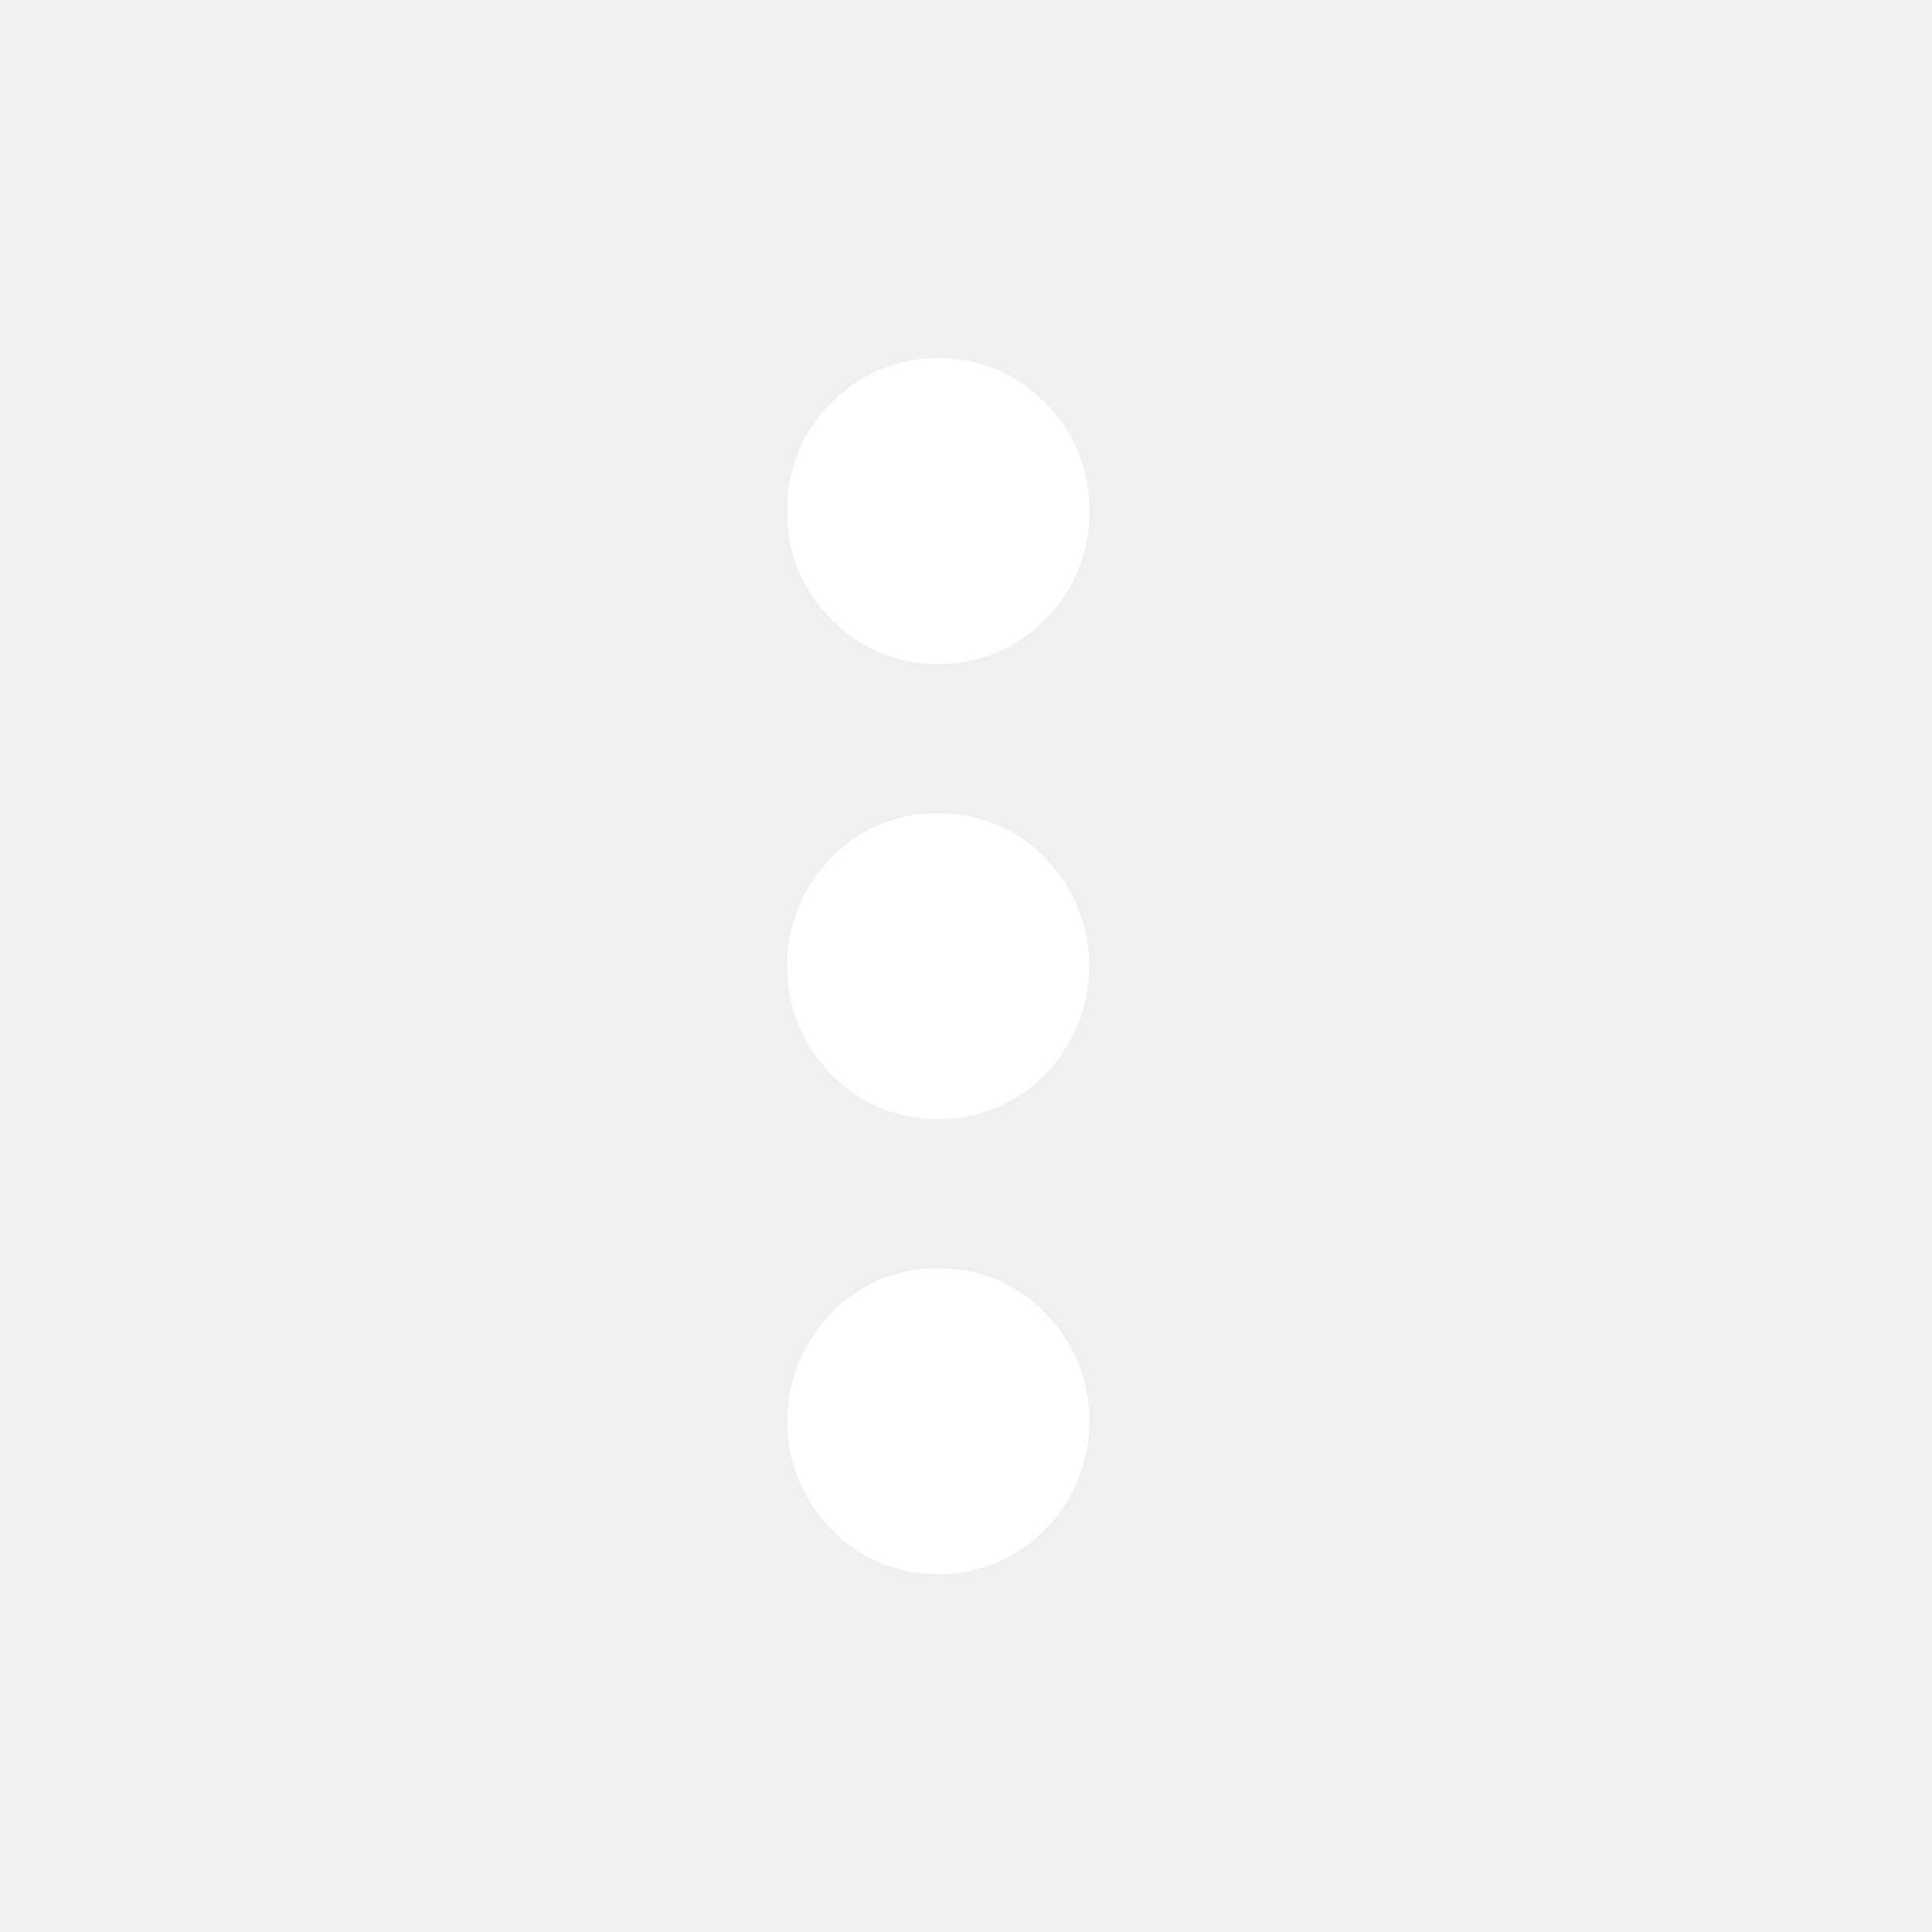
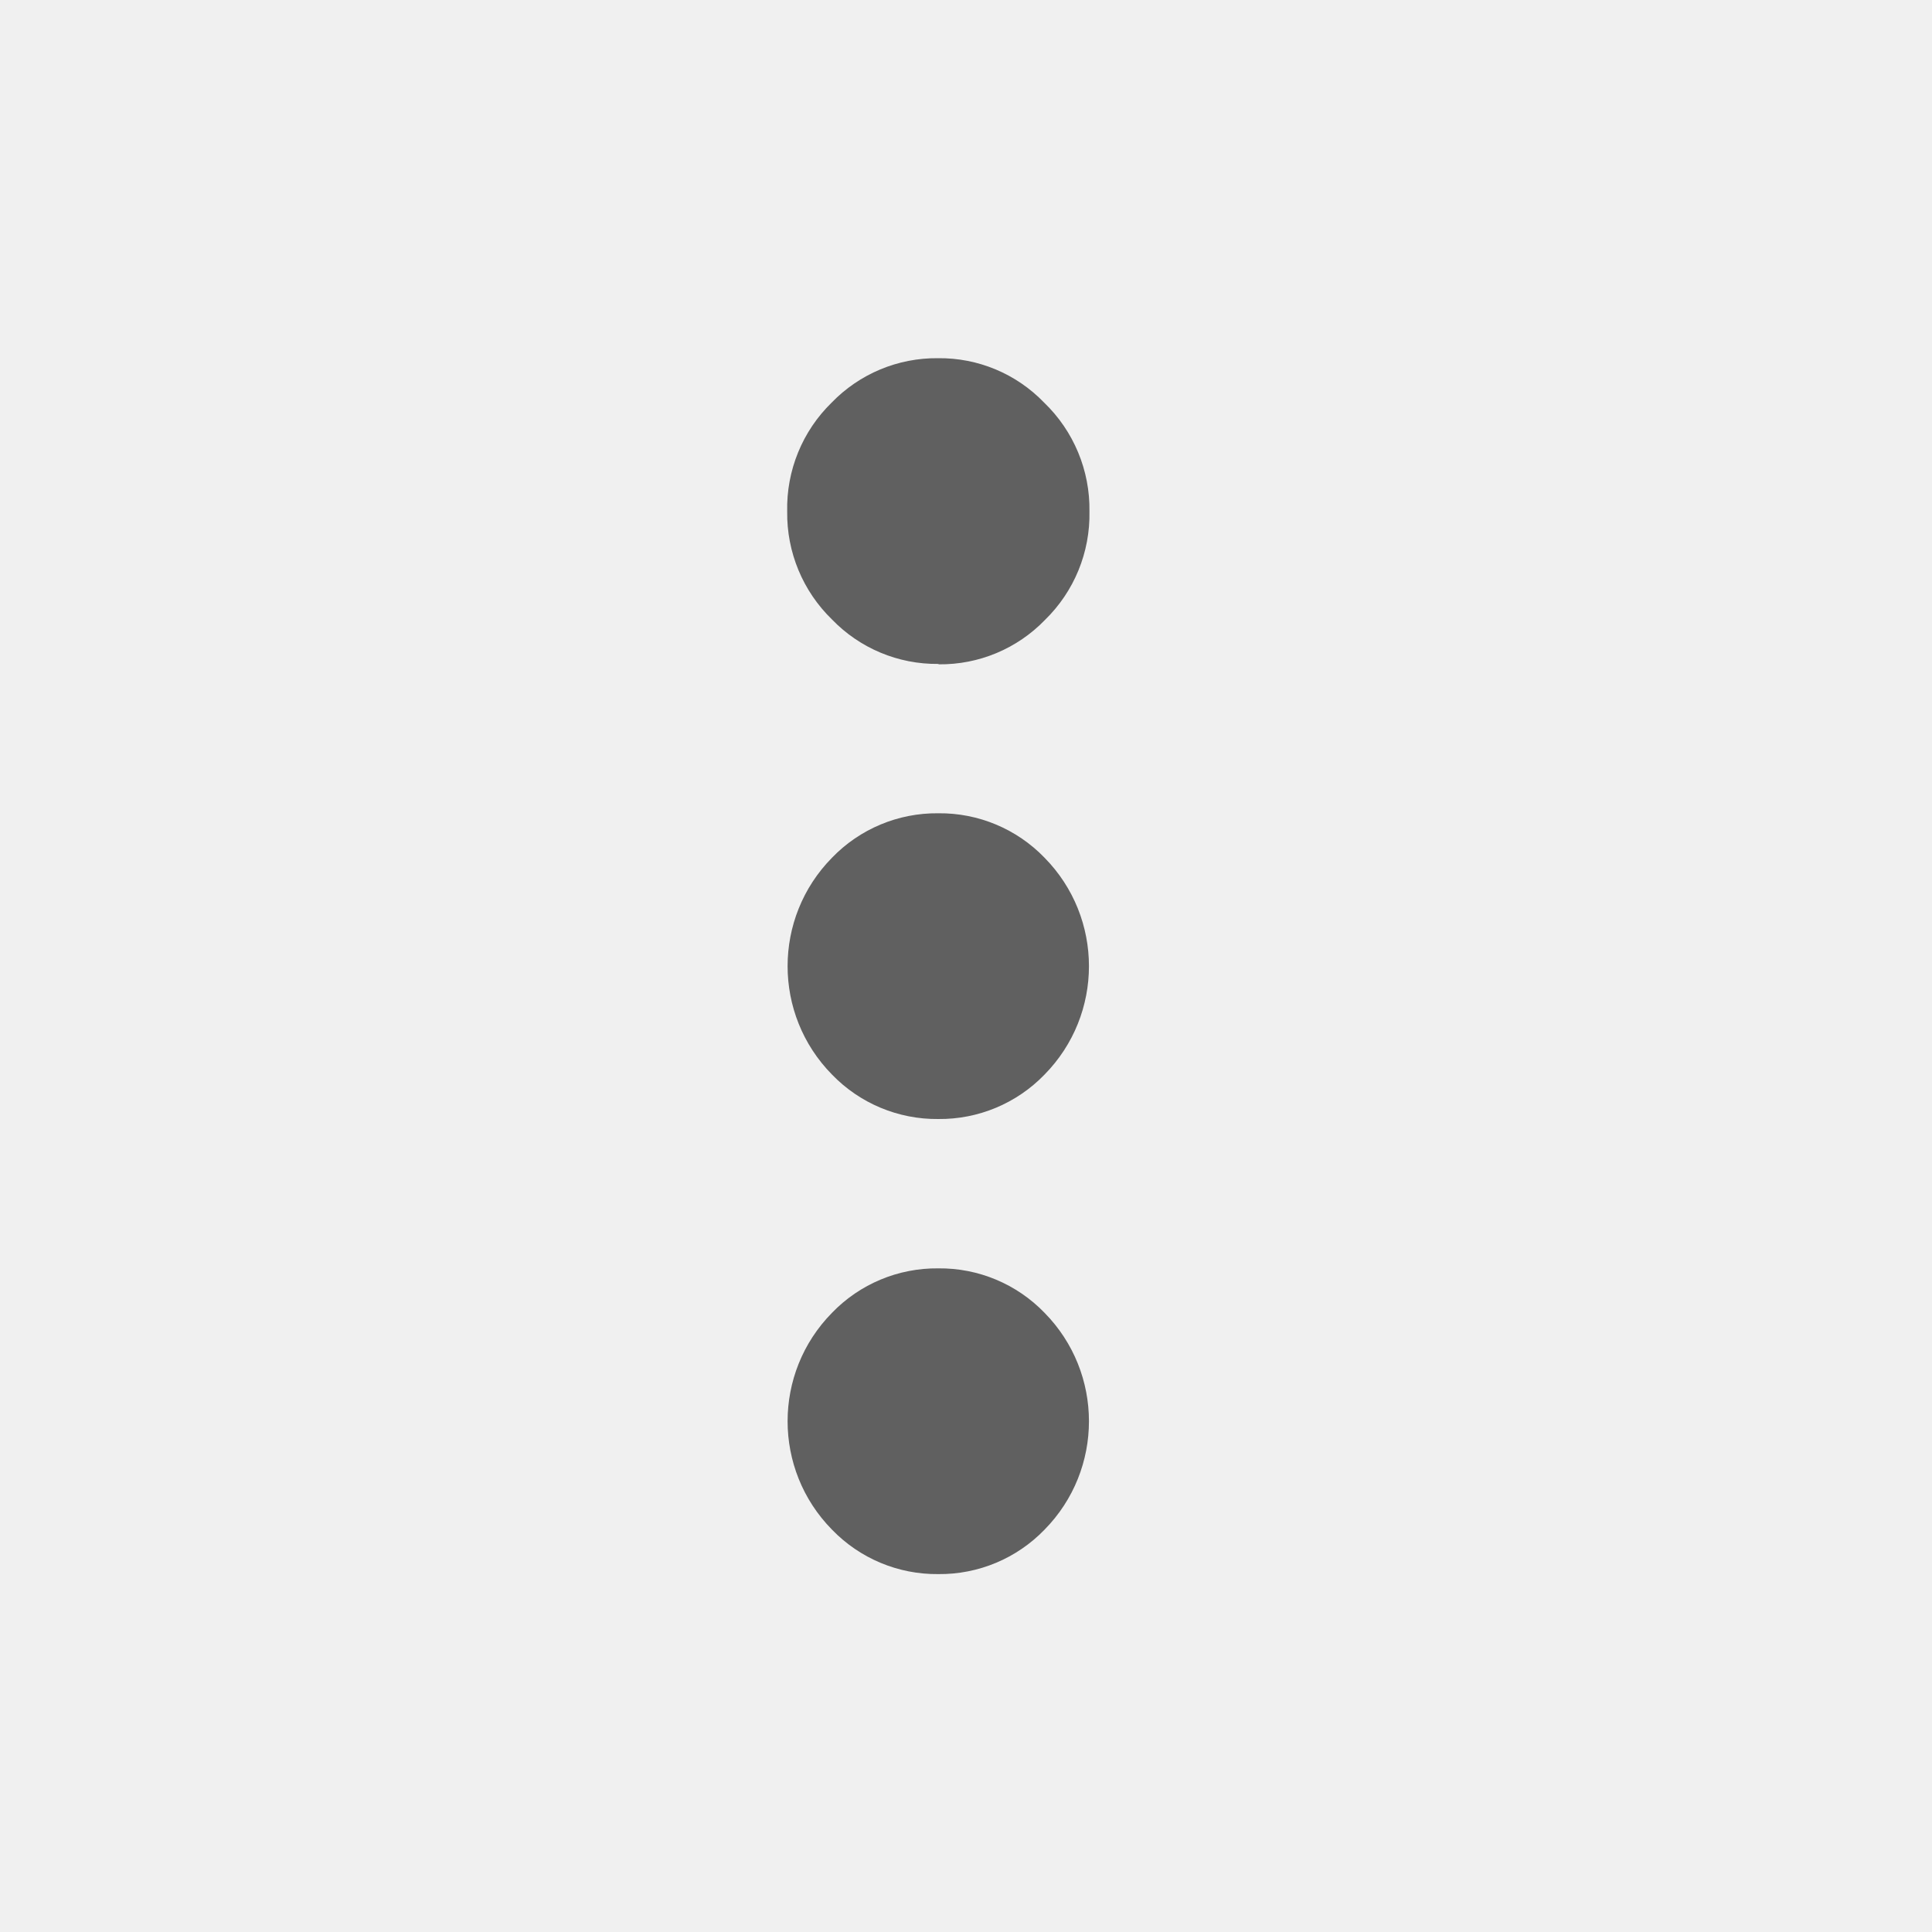
- <svg xmlns="http://www.w3.org/2000/svg" id="icon_more" width="24" height="24" viewBox="0 0 24 24">
-   <rect id="Layout" width="24" height="24" fill="none" />
-   <path id="more-vert" d="M1.877,5.111A1.807,1.807,0,0,1,.552,4.559,1.833,1.833,0,0,1,0,3.212,1.831,1.831,0,0,1,.552,1.865a1.811,1.811,0,0,1,1.325-.552A1.8,1.8,0,0,1,3.2,1.865a1.836,1.836,0,0,1,.553,1.347A1.829,1.829,0,0,1,3.2,4.559a1.806,1.806,0,0,1-1.325.552Zm0,1.855A1.807,1.807,0,0,1,3.2,7.518a1.919,1.919,0,0,1,0,2.694,1.808,1.808,0,0,1-1.325.552,1.808,1.808,0,0,1-1.325-.552,1.919,1.919,0,0,1,0-2.694,1.807,1.807,0,0,1,1.325-.552Zm0,5.653a1.807,1.807,0,0,1,1.325.552,1.919,1.919,0,0,1,0,2.694,1.808,1.808,0,0,1-1.325.552,1.808,1.808,0,0,1-1.325-.552,1.919,1.919,0,0,1,0-2.694,1.807,1.807,0,0,1,1.325-.552Z" transform="translate(9.779 3.137)" fill="#fff" />
+ <svg xmlns="http://www.w3.org/2000/svg" id="icon_more" width="20" height="20" viewBox="0 0 20 20">
+   <rect id="Layout" width="20" height="20" fill="none" />
+   <path id="more-vert" d="M1.564,4.478a1.506,1.506,0,0,1-1.1-.46A1.528,1.528,0,0,1,0,2.9,1.526,1.526,0,0,1,.46,1.773a1.509,1.509,0,0,1,1.1-.46,1.5,1.5,0,0,1,1.1.46A1.53,1.53,0,0,1,3.129,2.9a1.524,1.524,0,0,1-.46,1.122,1.505,1.505,0,0,1-1.1.46Zm0,1.546a1.506,1.506,0,0,1,1.1.46,1.6,1.6,0,0,1,0,2.245,1.507,1.507,0,0,1-1.1.46,1.507,1.507,0,0,1-1.1-.46,1.6,1.6,0,0,1,0-2.245,1.506,1.506,0,0,1,1.1-.46Zm0,4.711a1.506,1.506,0,0,1,1.1.46,1.6,1.6,0,0,1,0,2.245,1.507,1.507,0,0,1-1.1.46,1.507,1.507,0,0,1-1.1-.46,1.6,1.6,0,0,1,0-2.245,1.506,1.506,0,0,1,1.1-.46Z" transform="translate(8.149 2.395)" opacity="0.6" />
</svg>
